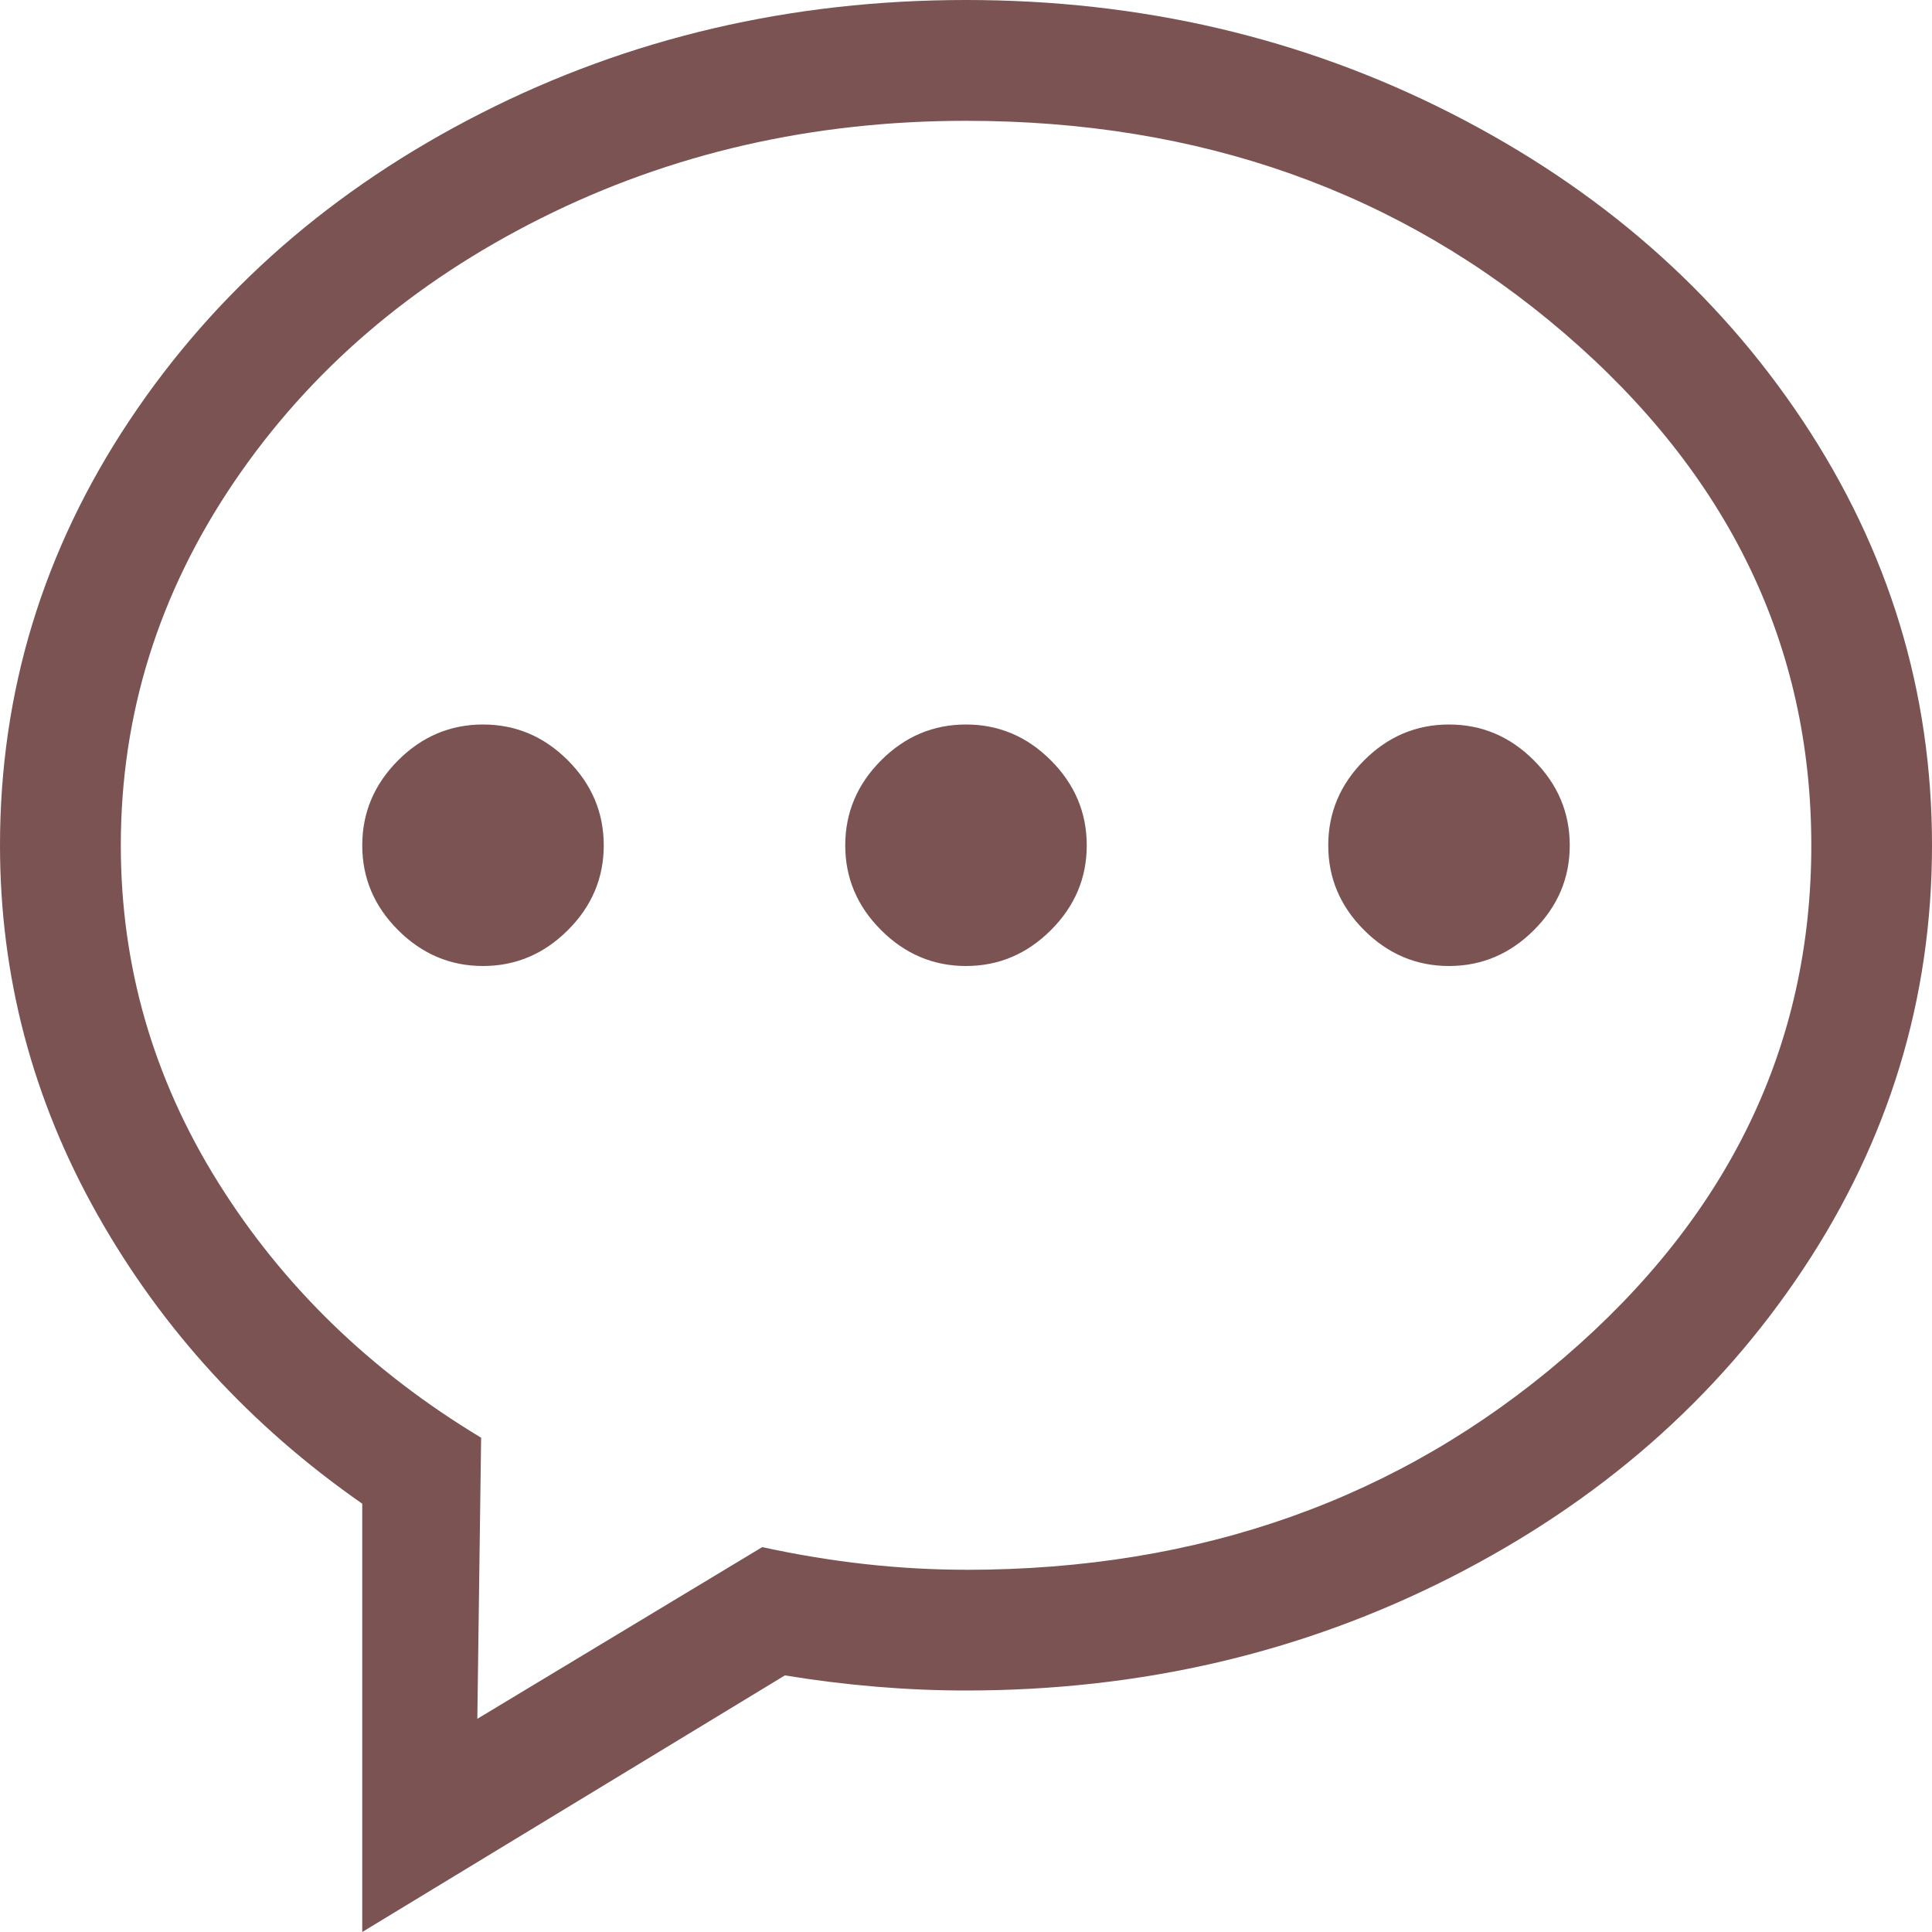
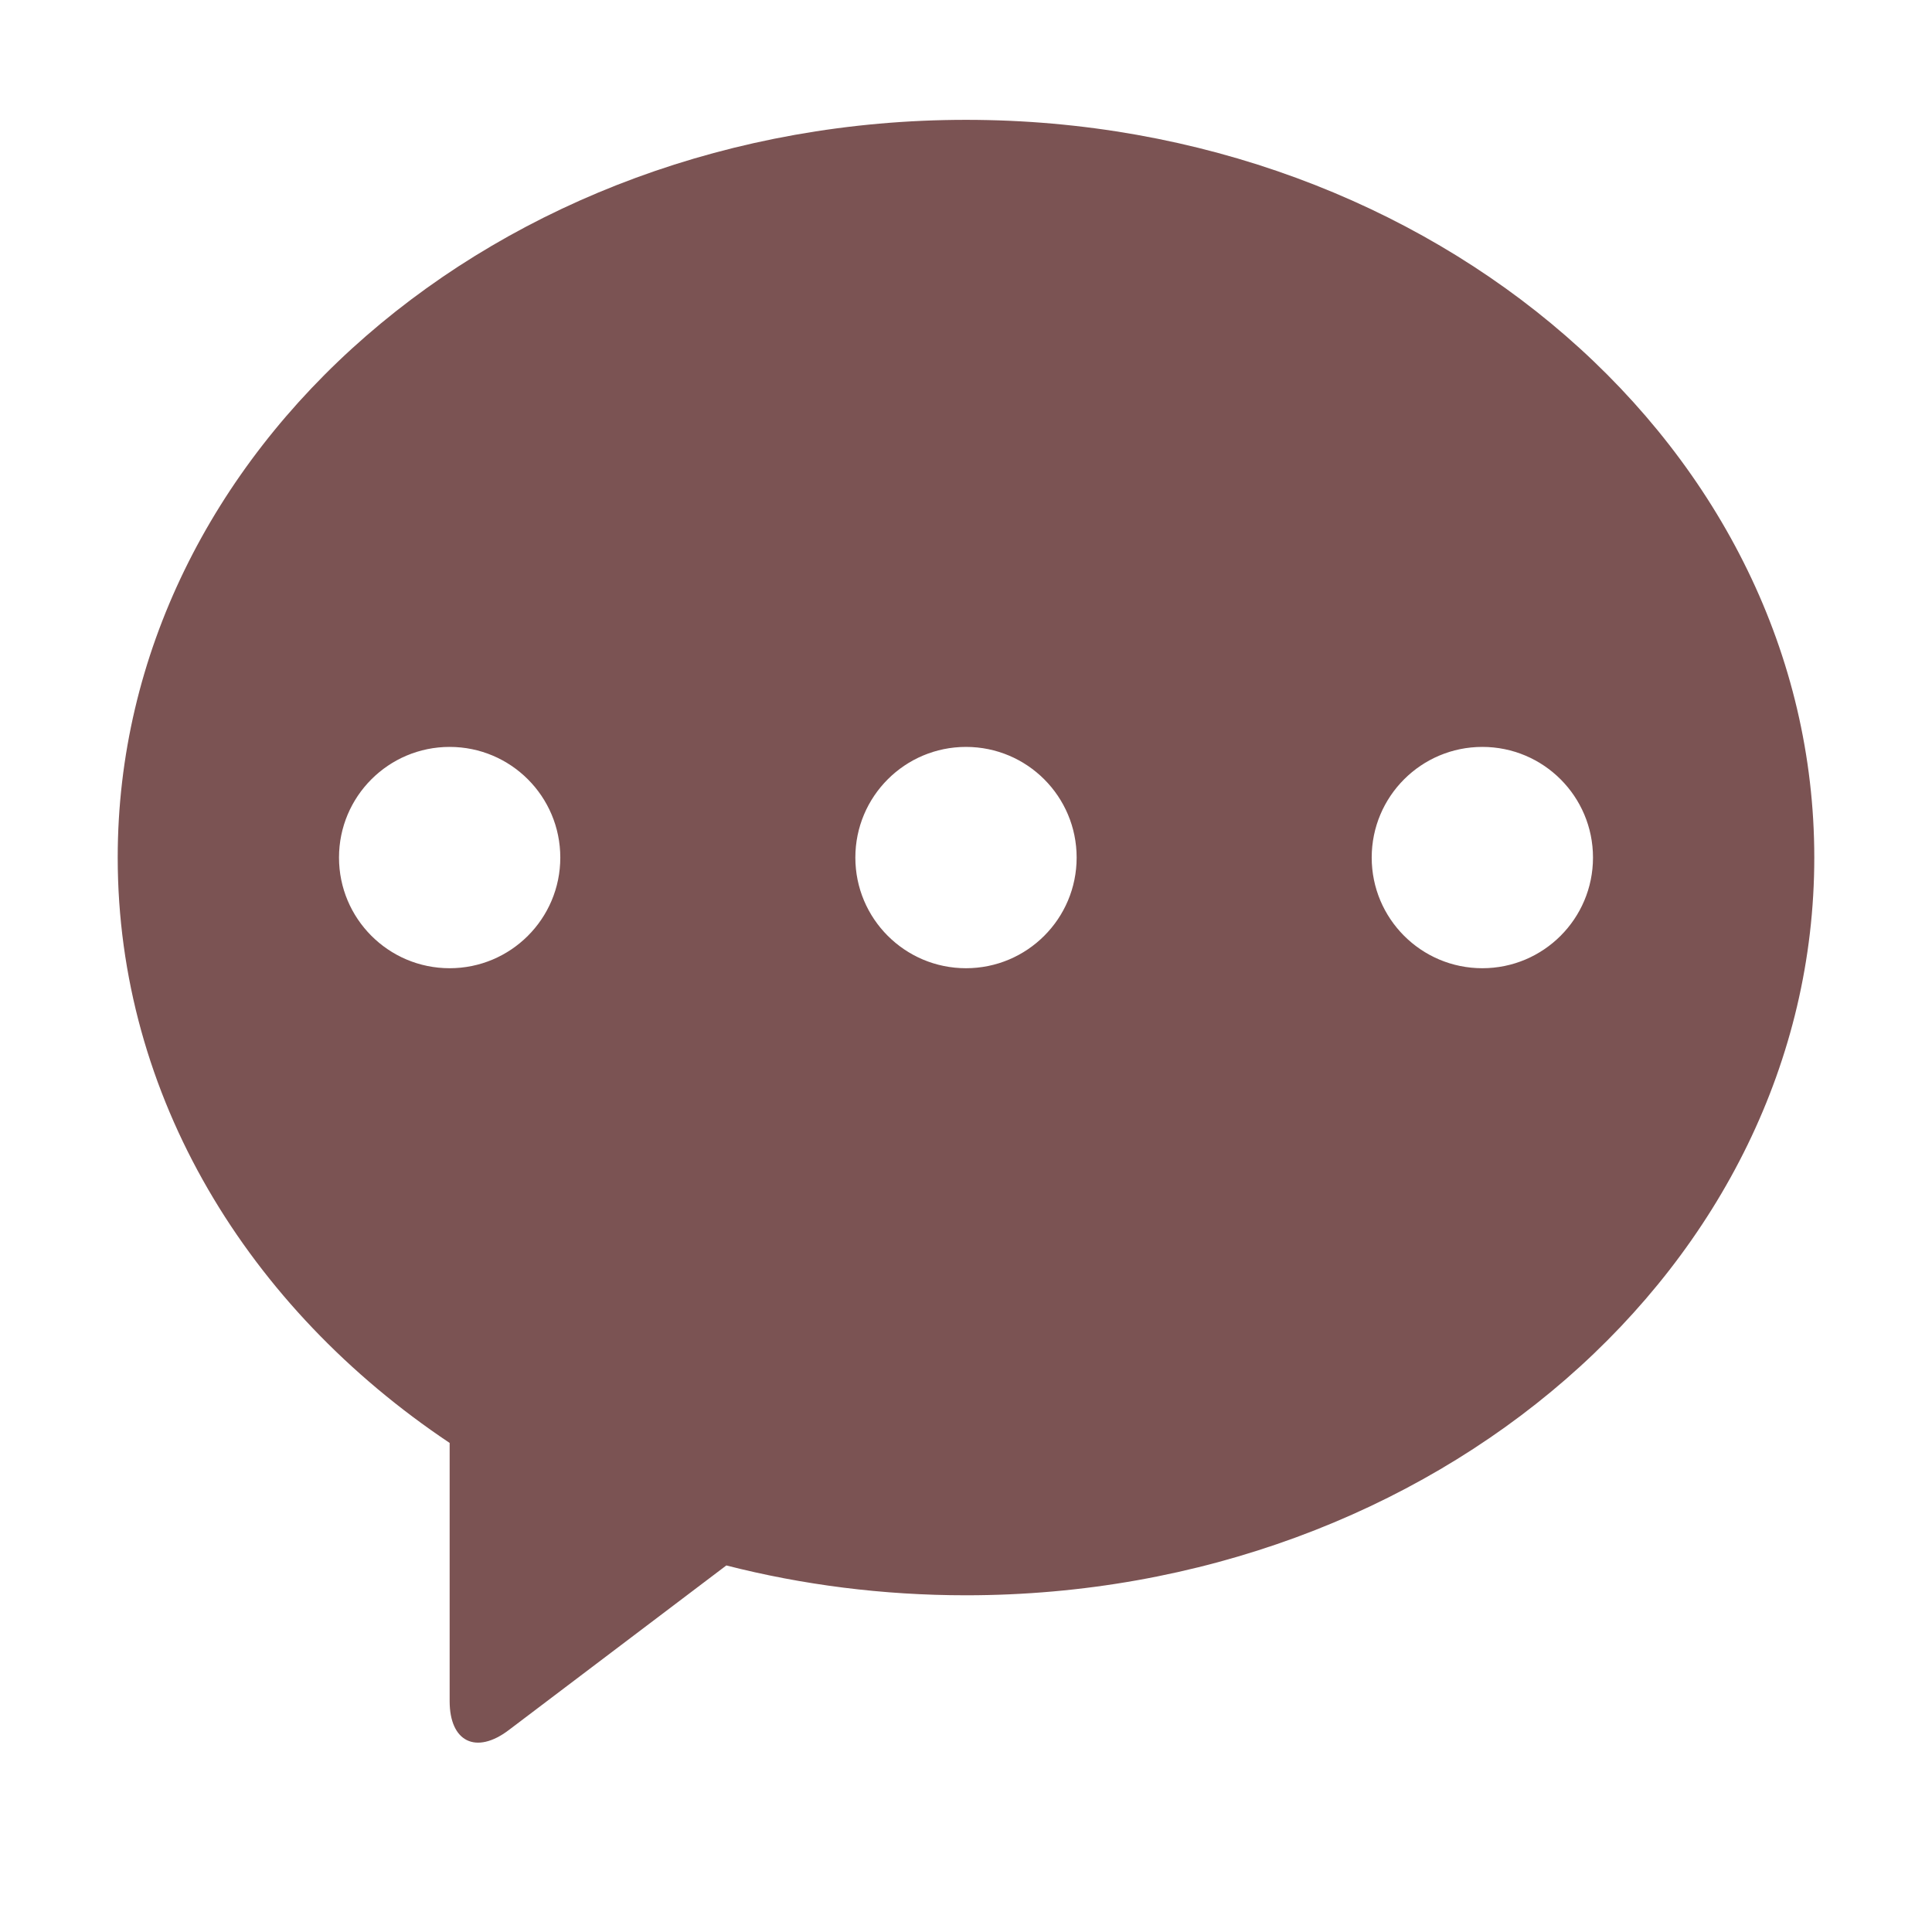
- <svg xmlns="http://www.w3.org/2000/svg" t="1524473032768" class="icon" style="" viewBox="0 0 1024 1024" version="1.1" p-id="3596" width="64" height="64">
+ <svg xmlns="http://www.w3.org/2000/svg" t="1524576269760" class="icon" style="" viewBox="0 0 1024 1024" version="1.1" p-id="1756" width="64" height="64">
  <defs>
    <style type="text/css" />
  </defs>
-   <path d="M768 384q-26.016 0-44.992 19.008T704 448t19.008 44.992T768 512t44.992-19.008T832 448t-19.008-44.992T768 384zM512 832q-52.992 0-108-12l-151.008 91.008 2.016-148.992q-88-52.992-139.488-135.488T64.032 448.032q0-104 60-192.512t163.008-140 224.992-51.488q186.016 0 316.992 112.512t131.008 271.488T829.024 719.52 512.032 832.032z m0-832Q372.992 0 255.008 60T68.512 223.008 0 448q0 104 51.488 195.488T192 796.992V1024l224-136q48.992 8 96 8 139.008 0 256.992-60t186.496-163.008T1024 448t-68.512-224.992T768.992 60 512 0zM256 384q-26.016 0-44.992 19.008T192 448t19.008 44.992T256 512t44.992-19.008T320 448t-19.008-44.992T256 384z m256 0q-26.016 0-44.992 19.008T448 448t19.008 44.992T512 512t44.992-19.008T576 448t-19.008-44.992T512 384z" p-id="3597" fill="#7b5353" />
+   <path d="M238.323 764.784c-106.981-71.483-175.934-183.868-175.934-310.253 0-215.956 201.305-391.012 449.61-391.012 248.304 0 449.61 175.056 449.61 391.012 0 215.946-201.306 391.004-449.61 391.004-44.118 0-86.747-5.519-127.026-15.817l-115.381 87.308c-17.276 13.057-31.27 6.196-31.27-15.385L238.322 764.784zM785.675 513.177c32.396 0 58.645-26.258 58.645-58.646 0-32.396-26.248-58.654-58.645-58.654s-58.646 26.258-58.646 58.654C727.03 486.919 753.279 513.177 785.675 513.177zM511.999 513.177c32.395 0 58.645-26.258 58.645-58.646 0-32.396-26.249-58.654-58.645-58.654-32.396 0-58.646 26.258-58.646 58.654C453.354 486.919 479.604 513.177 511.999 513.177zM238.323 513.177c32.396 0 58.646-26.258 58.646-58.646 0-32.396-26.249-58.654-58.646-58.654s-58.645 26.258-58.645 58.654C179.679 486.919 205.927 513.177 238.323 513.177z" p-id="1757" fill="#7b5353" />
</svg>
